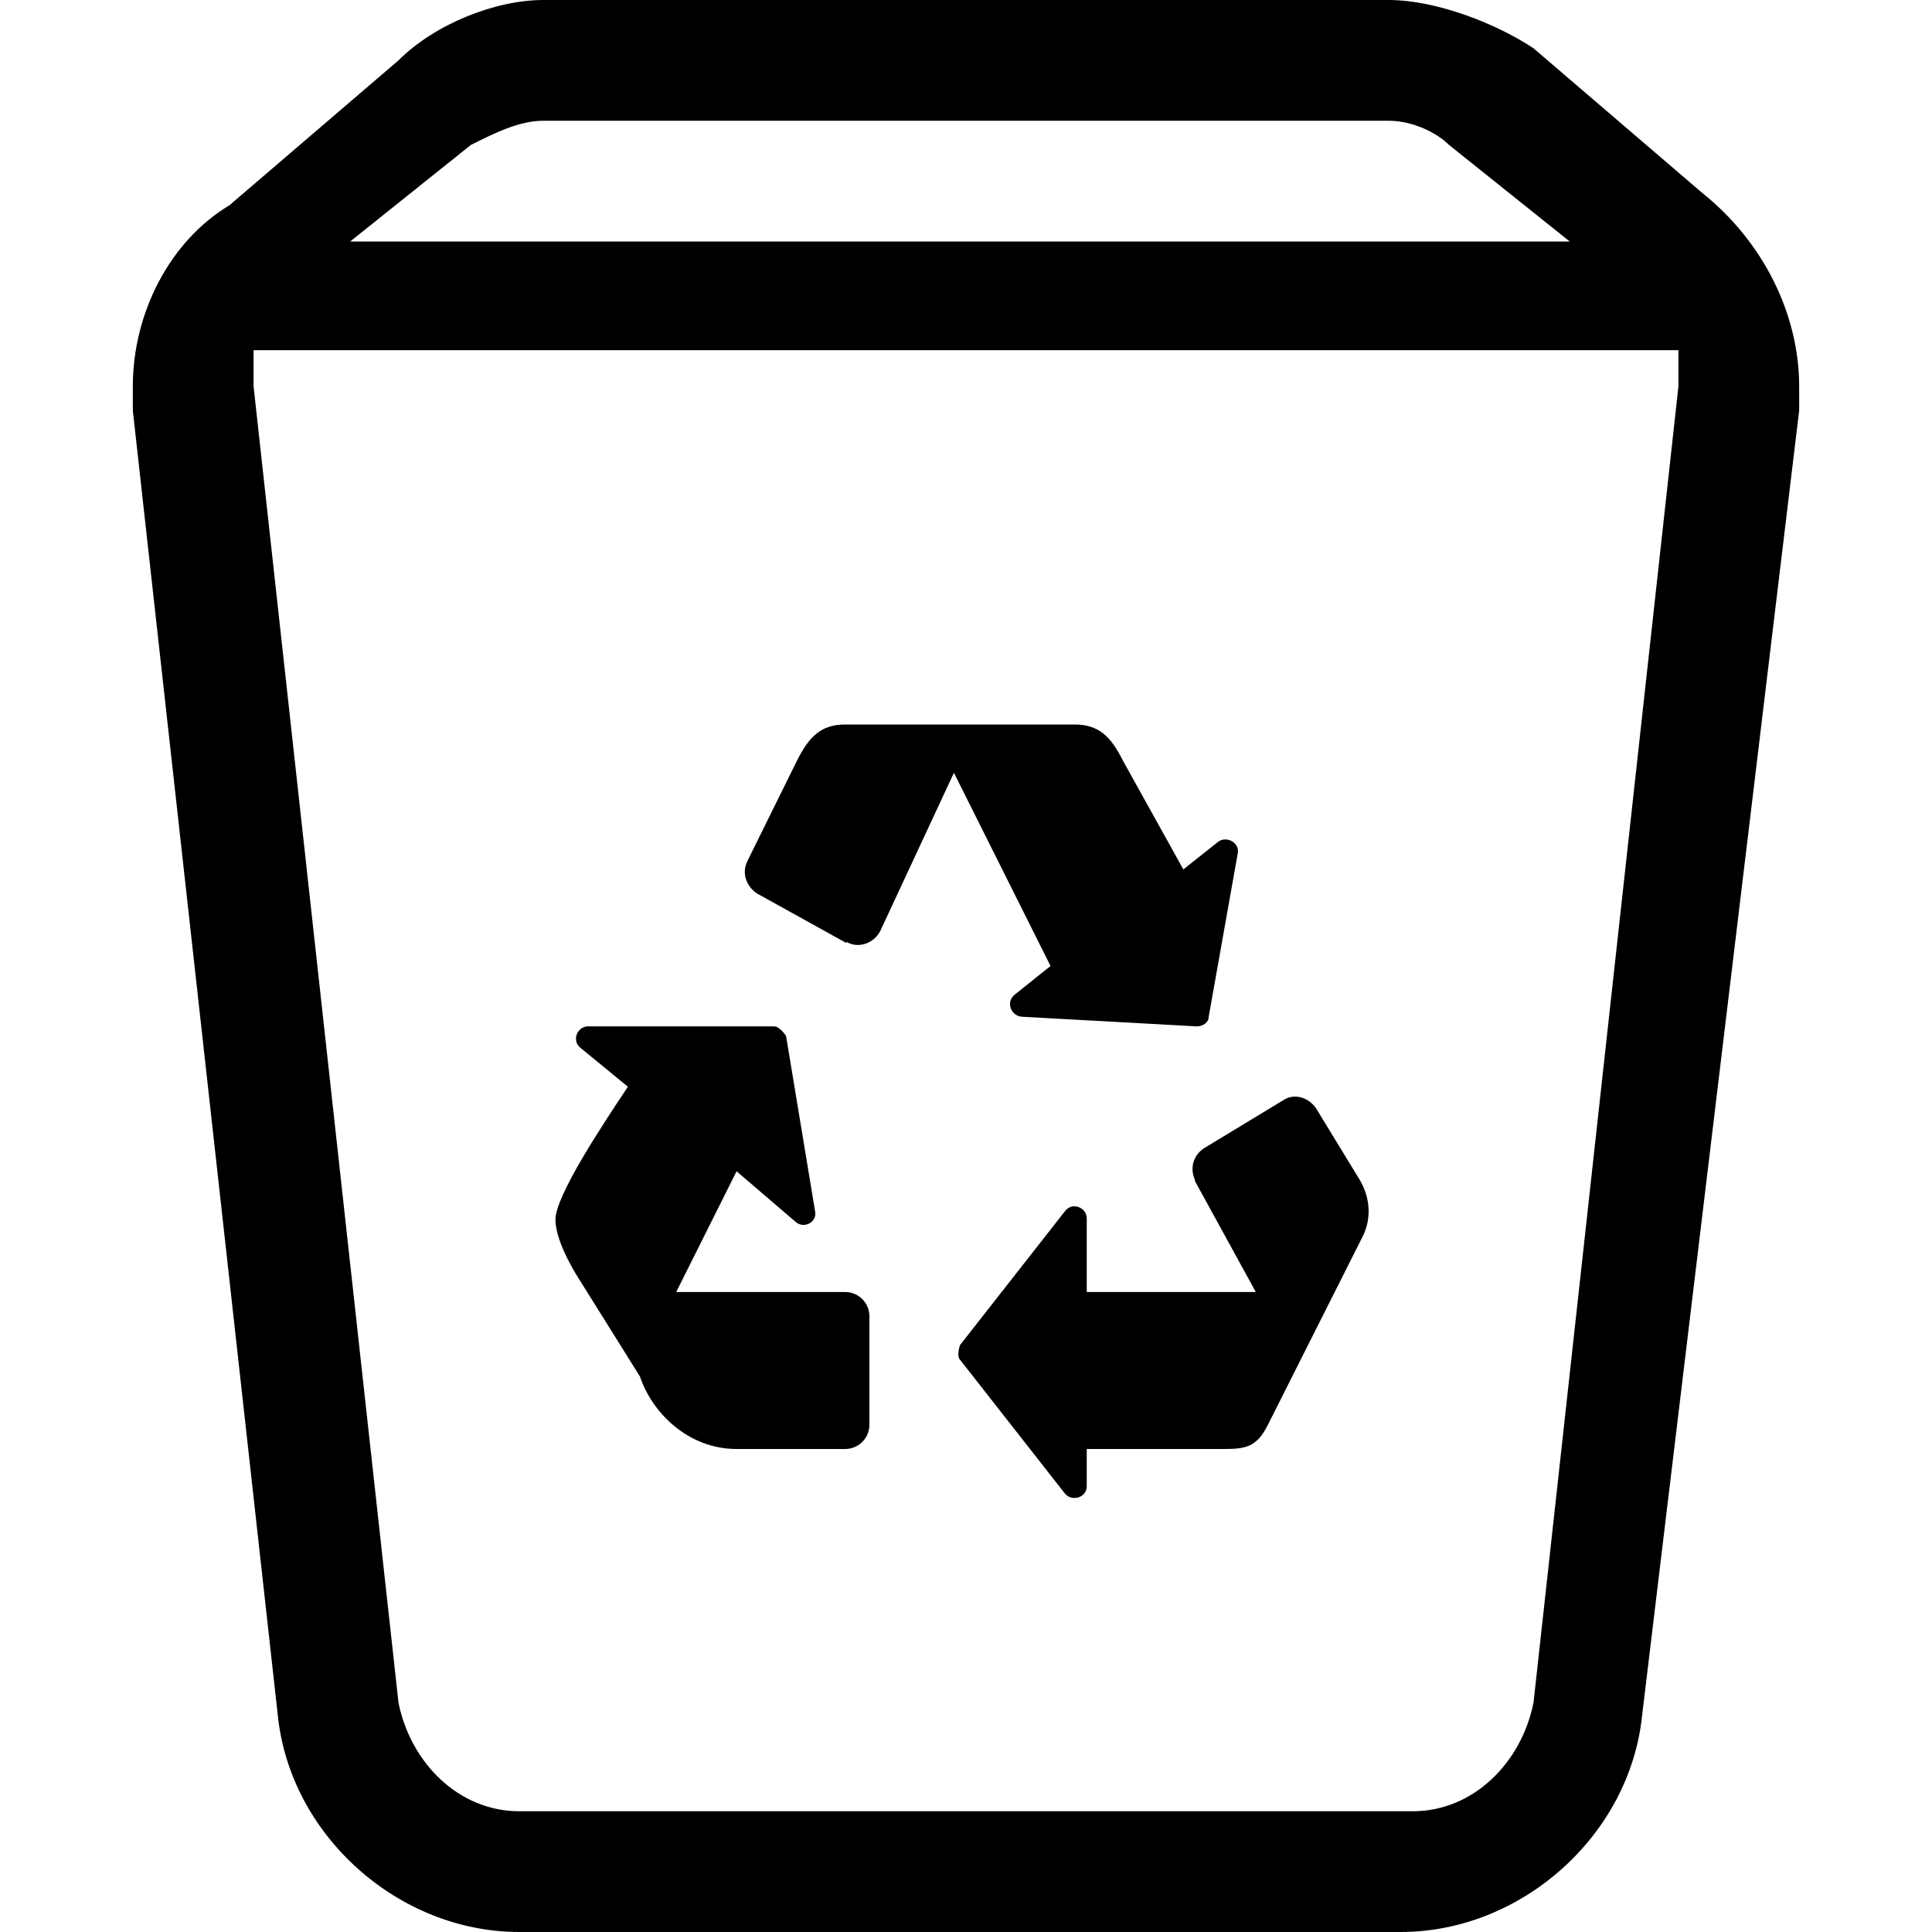
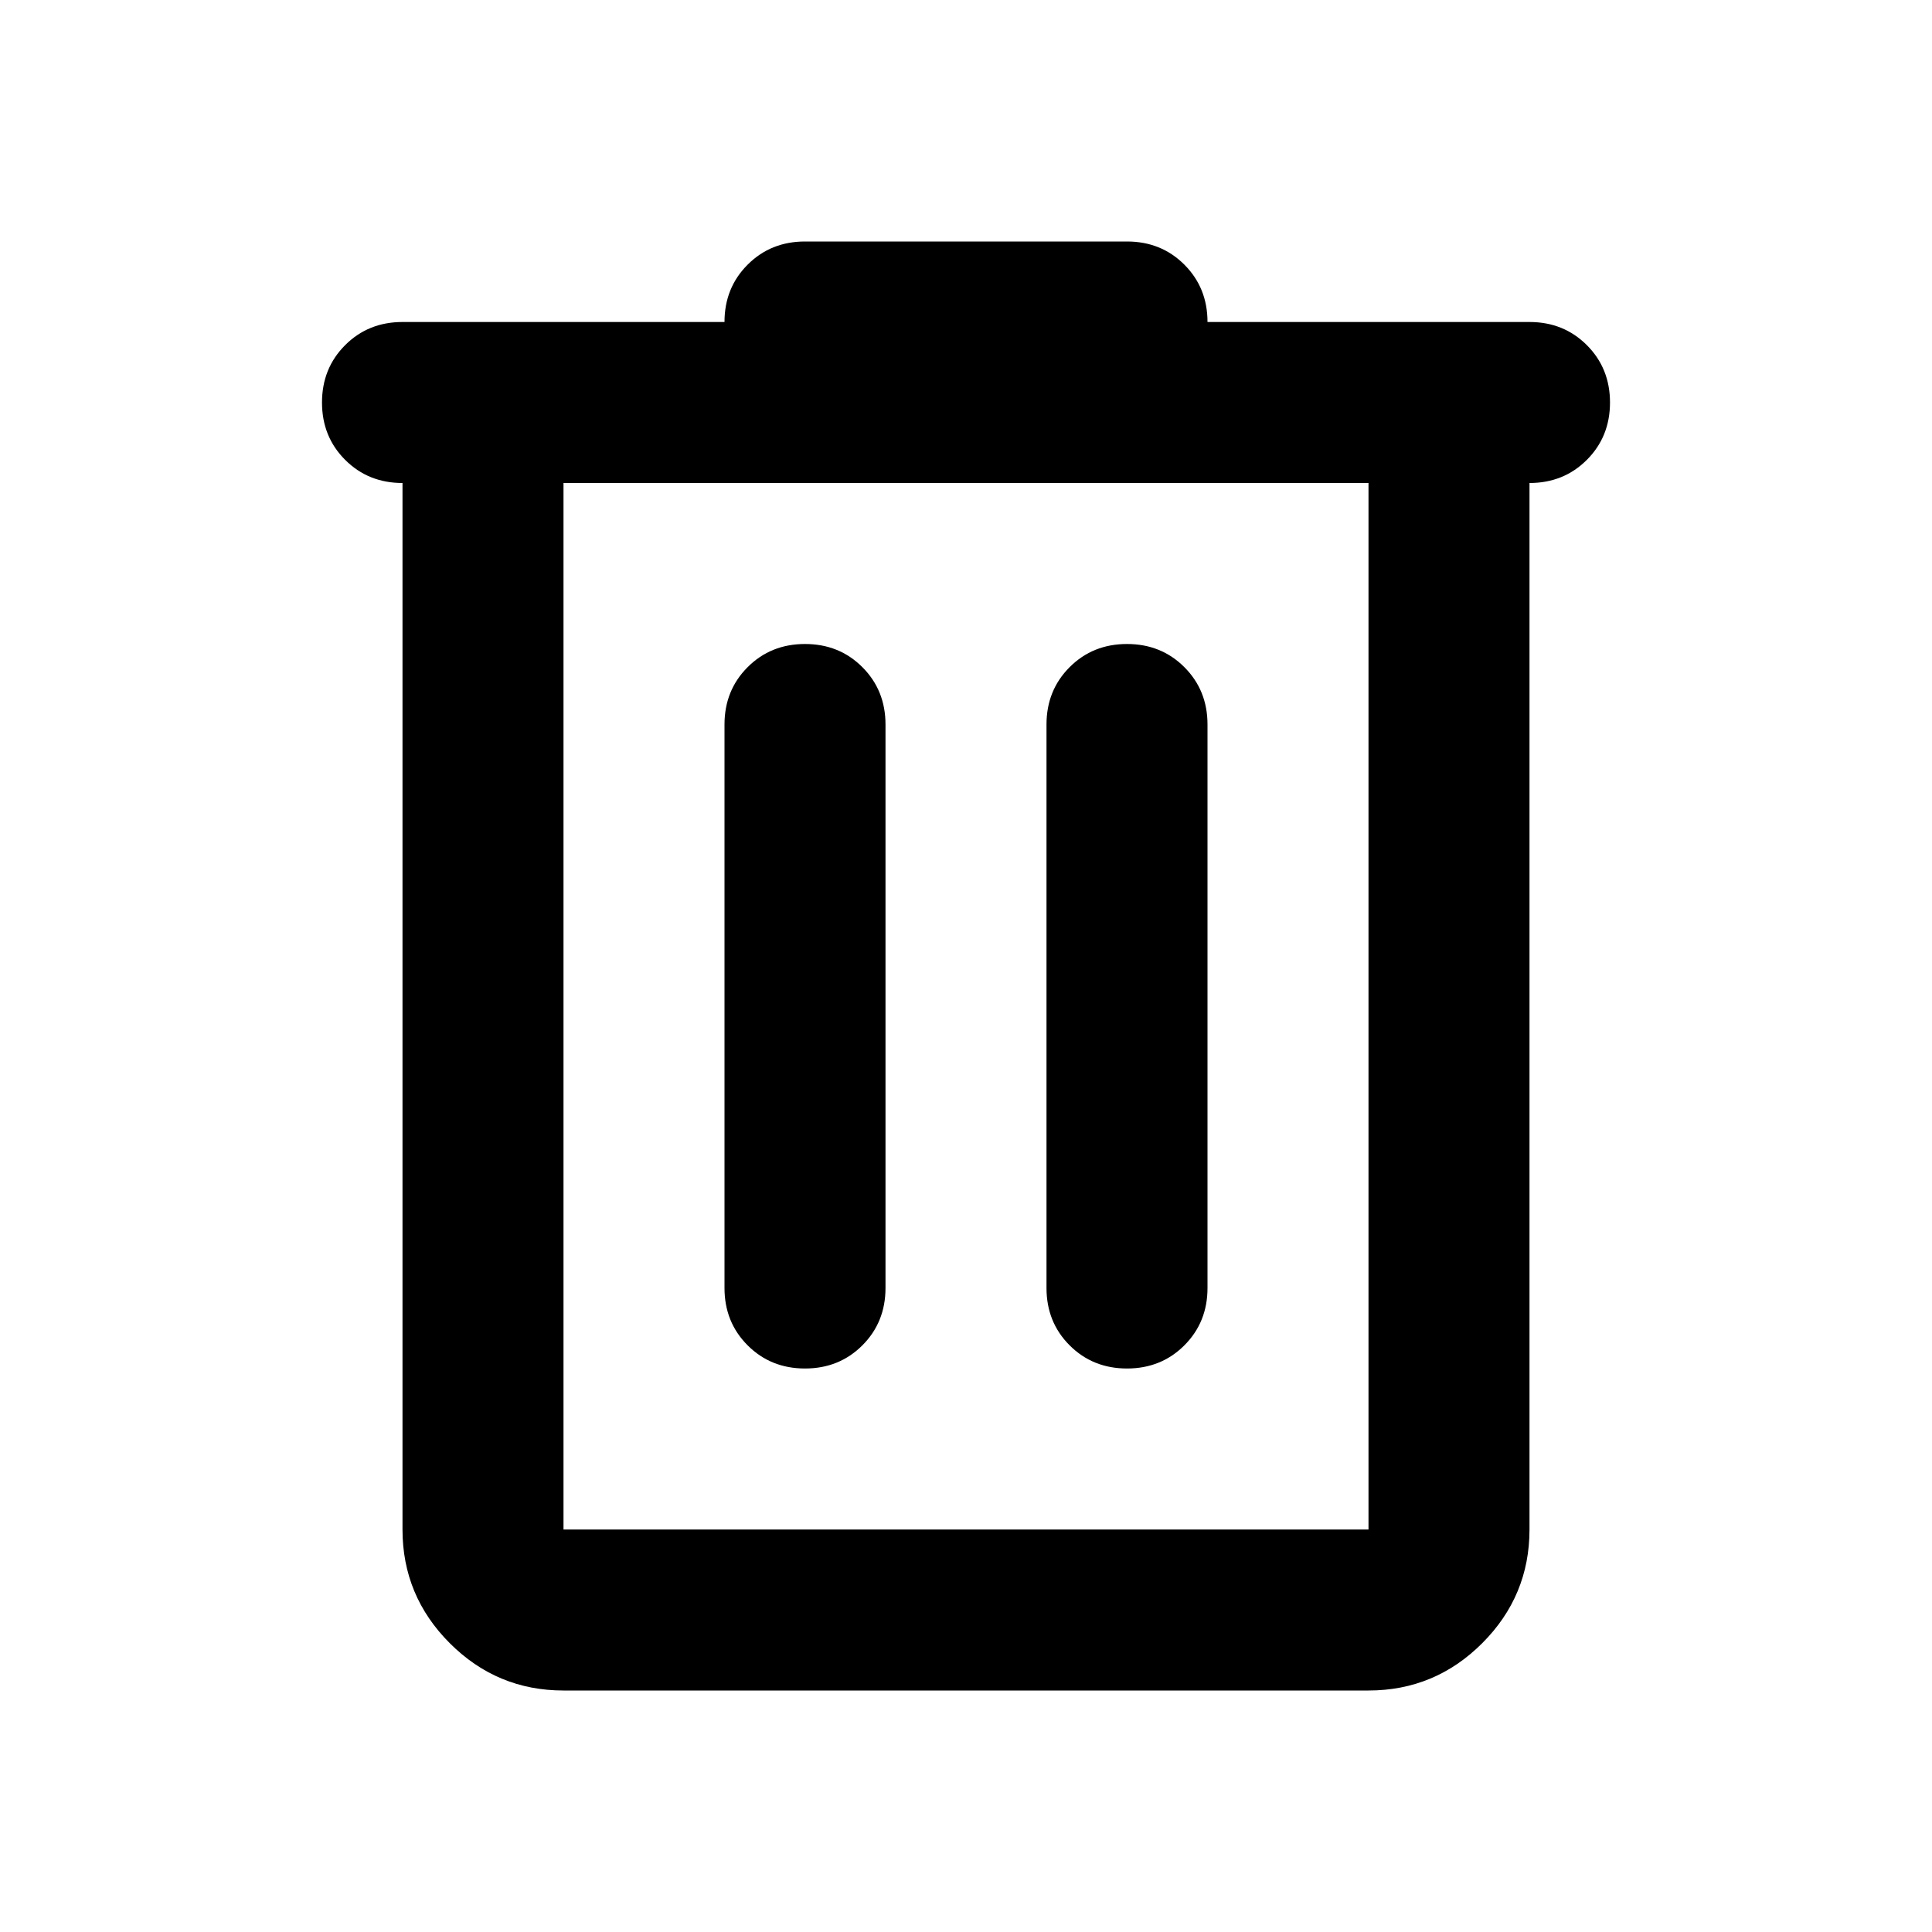
- <svg xmlns="http://www.w3.org/2000/svg" viewBox="0 0 16 16" fill="none">
-   <path fill="currentColor" d="m9.89,9.77l.51.93h-1.4v-.61c0-.09-.12-.14-.18-.06l-.87,1.11s-.03.09,0,.12l.87,1.11c.06.07.18.03.18-.06v-.31h1.1c.2,0,.3,0,.4-.2l.78-1.55c.08-.15.07-.33-.02-.48l-.36-.59c-.06-.09-.18-.13-.27-.07l-.66.4c-.09.06-.12.17-.07.27Zm-5.09.83l.5.8c.1.3.4.6.8.6h.9c.11,0,.2-.09.2-.2v-.9c0-.11-.09-.2-.2-.2h-1.4l.5-1,.49.42c.07.06.18,0,.16-.09l-.24-1.45s-.05-.08-.1-.08h-1.54c-.09,0-.14.12-.06.18l.39.32c-.2.3-.6.9-.6,1.1s.2.5.2.5Zm2.21-2.8c.1.06.23.01.28-.09l.61-1.31.8,1.6-.3.24c-.07.06-.03.17.06.18l1.45.08c.05,0,.1-.03.1-.08l.24-1.35c.02-.09-.09-.15-.16-.1l-.29.23-.5-.9c-.1-.2-.2-.3-.4-.3h-1.9c-.2,0-.3.1-.4.3l-.41.83c-.05.1-.01.21.08.27l.74.41ZM14.1,1.6l-1.4-1.2c-.3-.2-.8-.4-1.2-.4h-7c-.4,0-.9.2-1.2.5l-1.4,1.2c-.5.3-.8.9-.8,1.5v.2l1.2,10.8c.1,1,1,1.8,2,1.8h7.3c1,0,1.9-.8,2-1.8l1.3-10.8v-.2c0-.6-.3-1.2-.8-1.6Zm-10.2-.4c.2-.1.4-.2.6-.2h7c.2,0,.4.1.5.2l1,.8H2.9l1-.8Zm10,2l-1.2,10.9c-.1.5-.5.9-1,.9h-7.4c-.5,0-.9-.4-1-.9L2.1,3.2v-.3h11.8v.3Z" />
+ <svg xmlns="http://www.w3.org/2000/svg" width="24" height="24" viewBox="0 -960 960 960" fill="currentColor">
+   <path d="M280-120q-33 0-56.5-23.5T200-200v-520q-17 0-28.5-11.5T160-760q0-17 11.5-28.5T200-800h160q0-17 11.5-28.5T400-840h160q17 0 28.5 11.5T600-800h160q17 0 28.5 11.5T800-760q0 17-11.5 28.5T760-720v520q0 33-23.5 56.5T680-120H280Zm400-600H280v520h400v-520ZM428.5-291.5Q440-303 440-320v-280q0-17-11.5-28.5T400-640q-17 0-28.5 11.5T360-600v280q0 17 11.5 28.5T400-280q17 0 28.5-11.5Zm160 0Q600-303 600-320v-280q0-17-11.5-28.5T560-640q-17 0-28.5 11.5T520-600v280q0 17 11.5 28.5T560-280q17 0 28.5-11.5ZM280-720v520-520Z" />
</svg>
